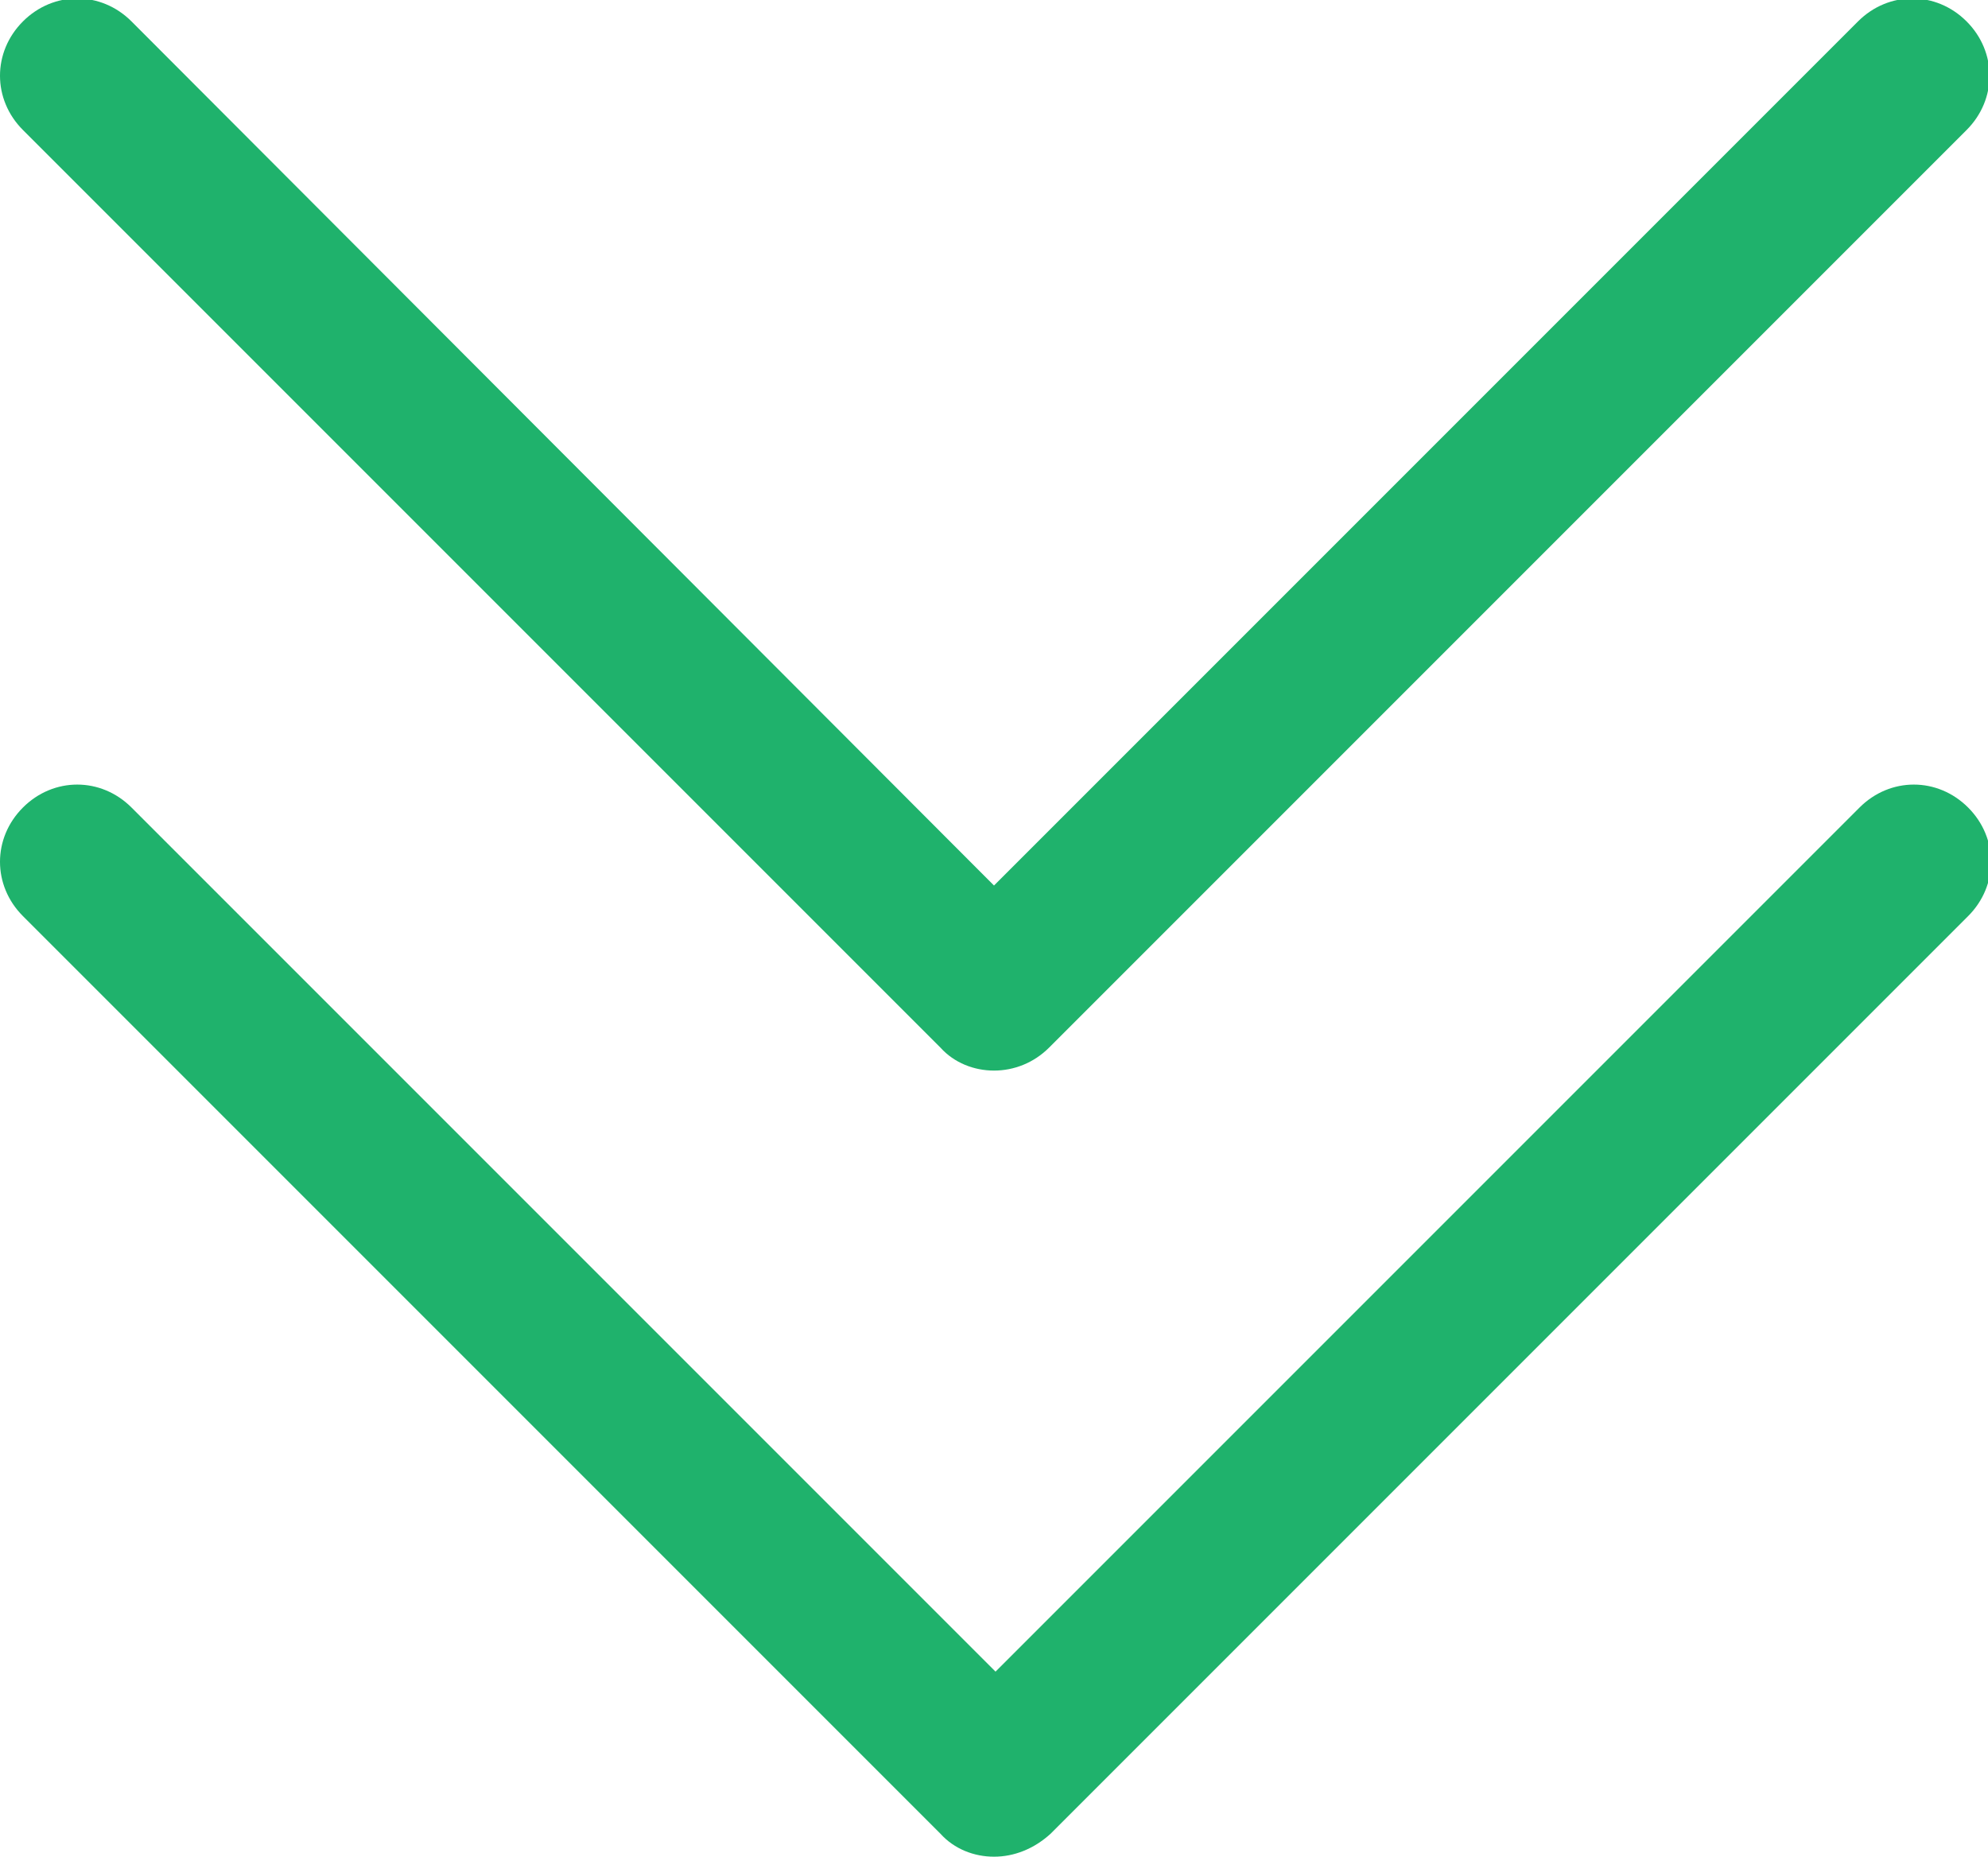
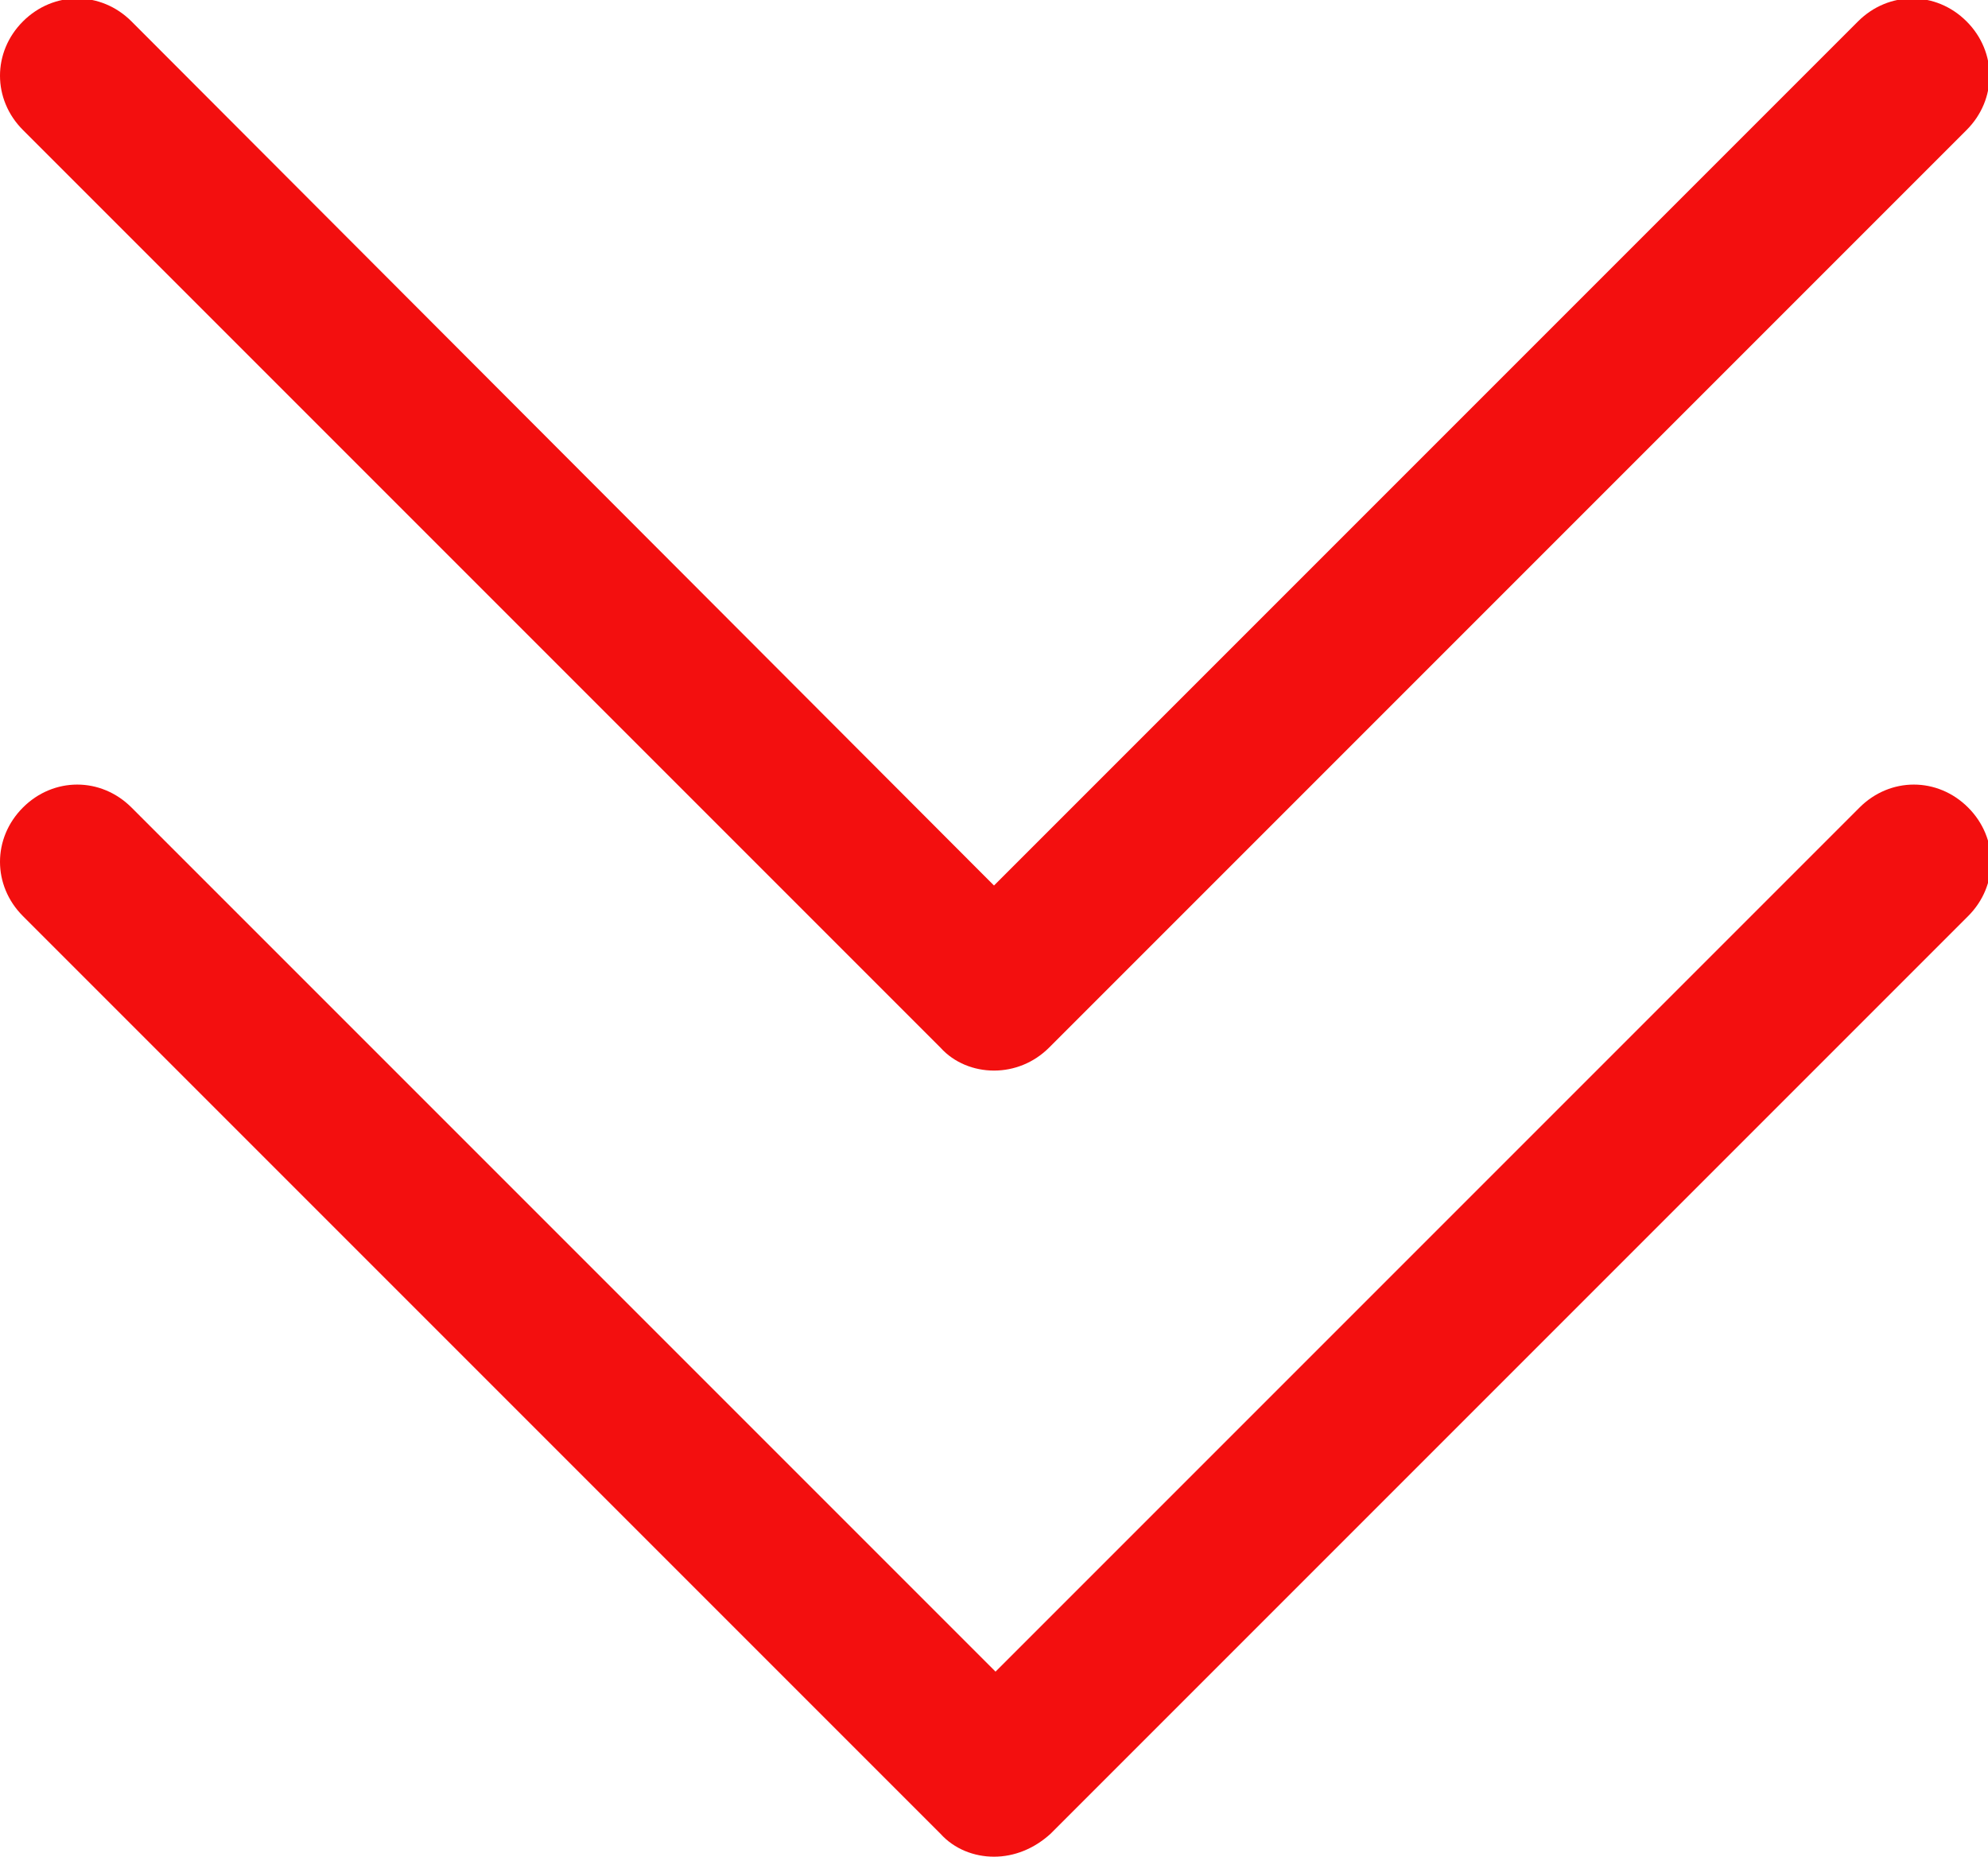
<svg xmlns="http://www.w3.org/2000/svg" version="1.1" id="圖層_1" x="0px" y="0px" viewBox="0 0 13 12.14" style="enable-background:new 0 0 13 12.14;" xml:space="preserve">
  <style type="text/css">
- 	.st0{fill:#1fb26c;}
- 	.st1{fill:#1fb26c;}
+ 	.st0{fill:#f30f0f;}
+ 	.st1{fill:#f30f0f;}
</style>
  <g>
    <path class="st0" d="M6.5,7C6.37,7,6.24,6.95,6.15,6.85l-6-6c-0.2-0.2-0.2-0.51,0-0.71s0.51-0.2,0.71,0L6.5,5.79l5.65-5.65   c0.2-0.2,0.51-0.2,0.71,0s0.2,0.51,0,0.71l-6,6C6.76,6.95,6.63,7,6.5,7z" />
    <path class="st0" d="M6.5,12.14c-0.13,0-0.26-0.05-0.35-0.15l-6-6c-0.2-0.2-0.2-0.51,0-0.71s0.51-0.2,0.71,0l5.65,5.65l5.65-5.65   c0.2-0.2,0.51-0.2,0.71,0s0.2,0.51,0,0.71l-6,6C6.76,12.09,6.63,12.14,6.5,12.14z" />
  </g>
</svg>
